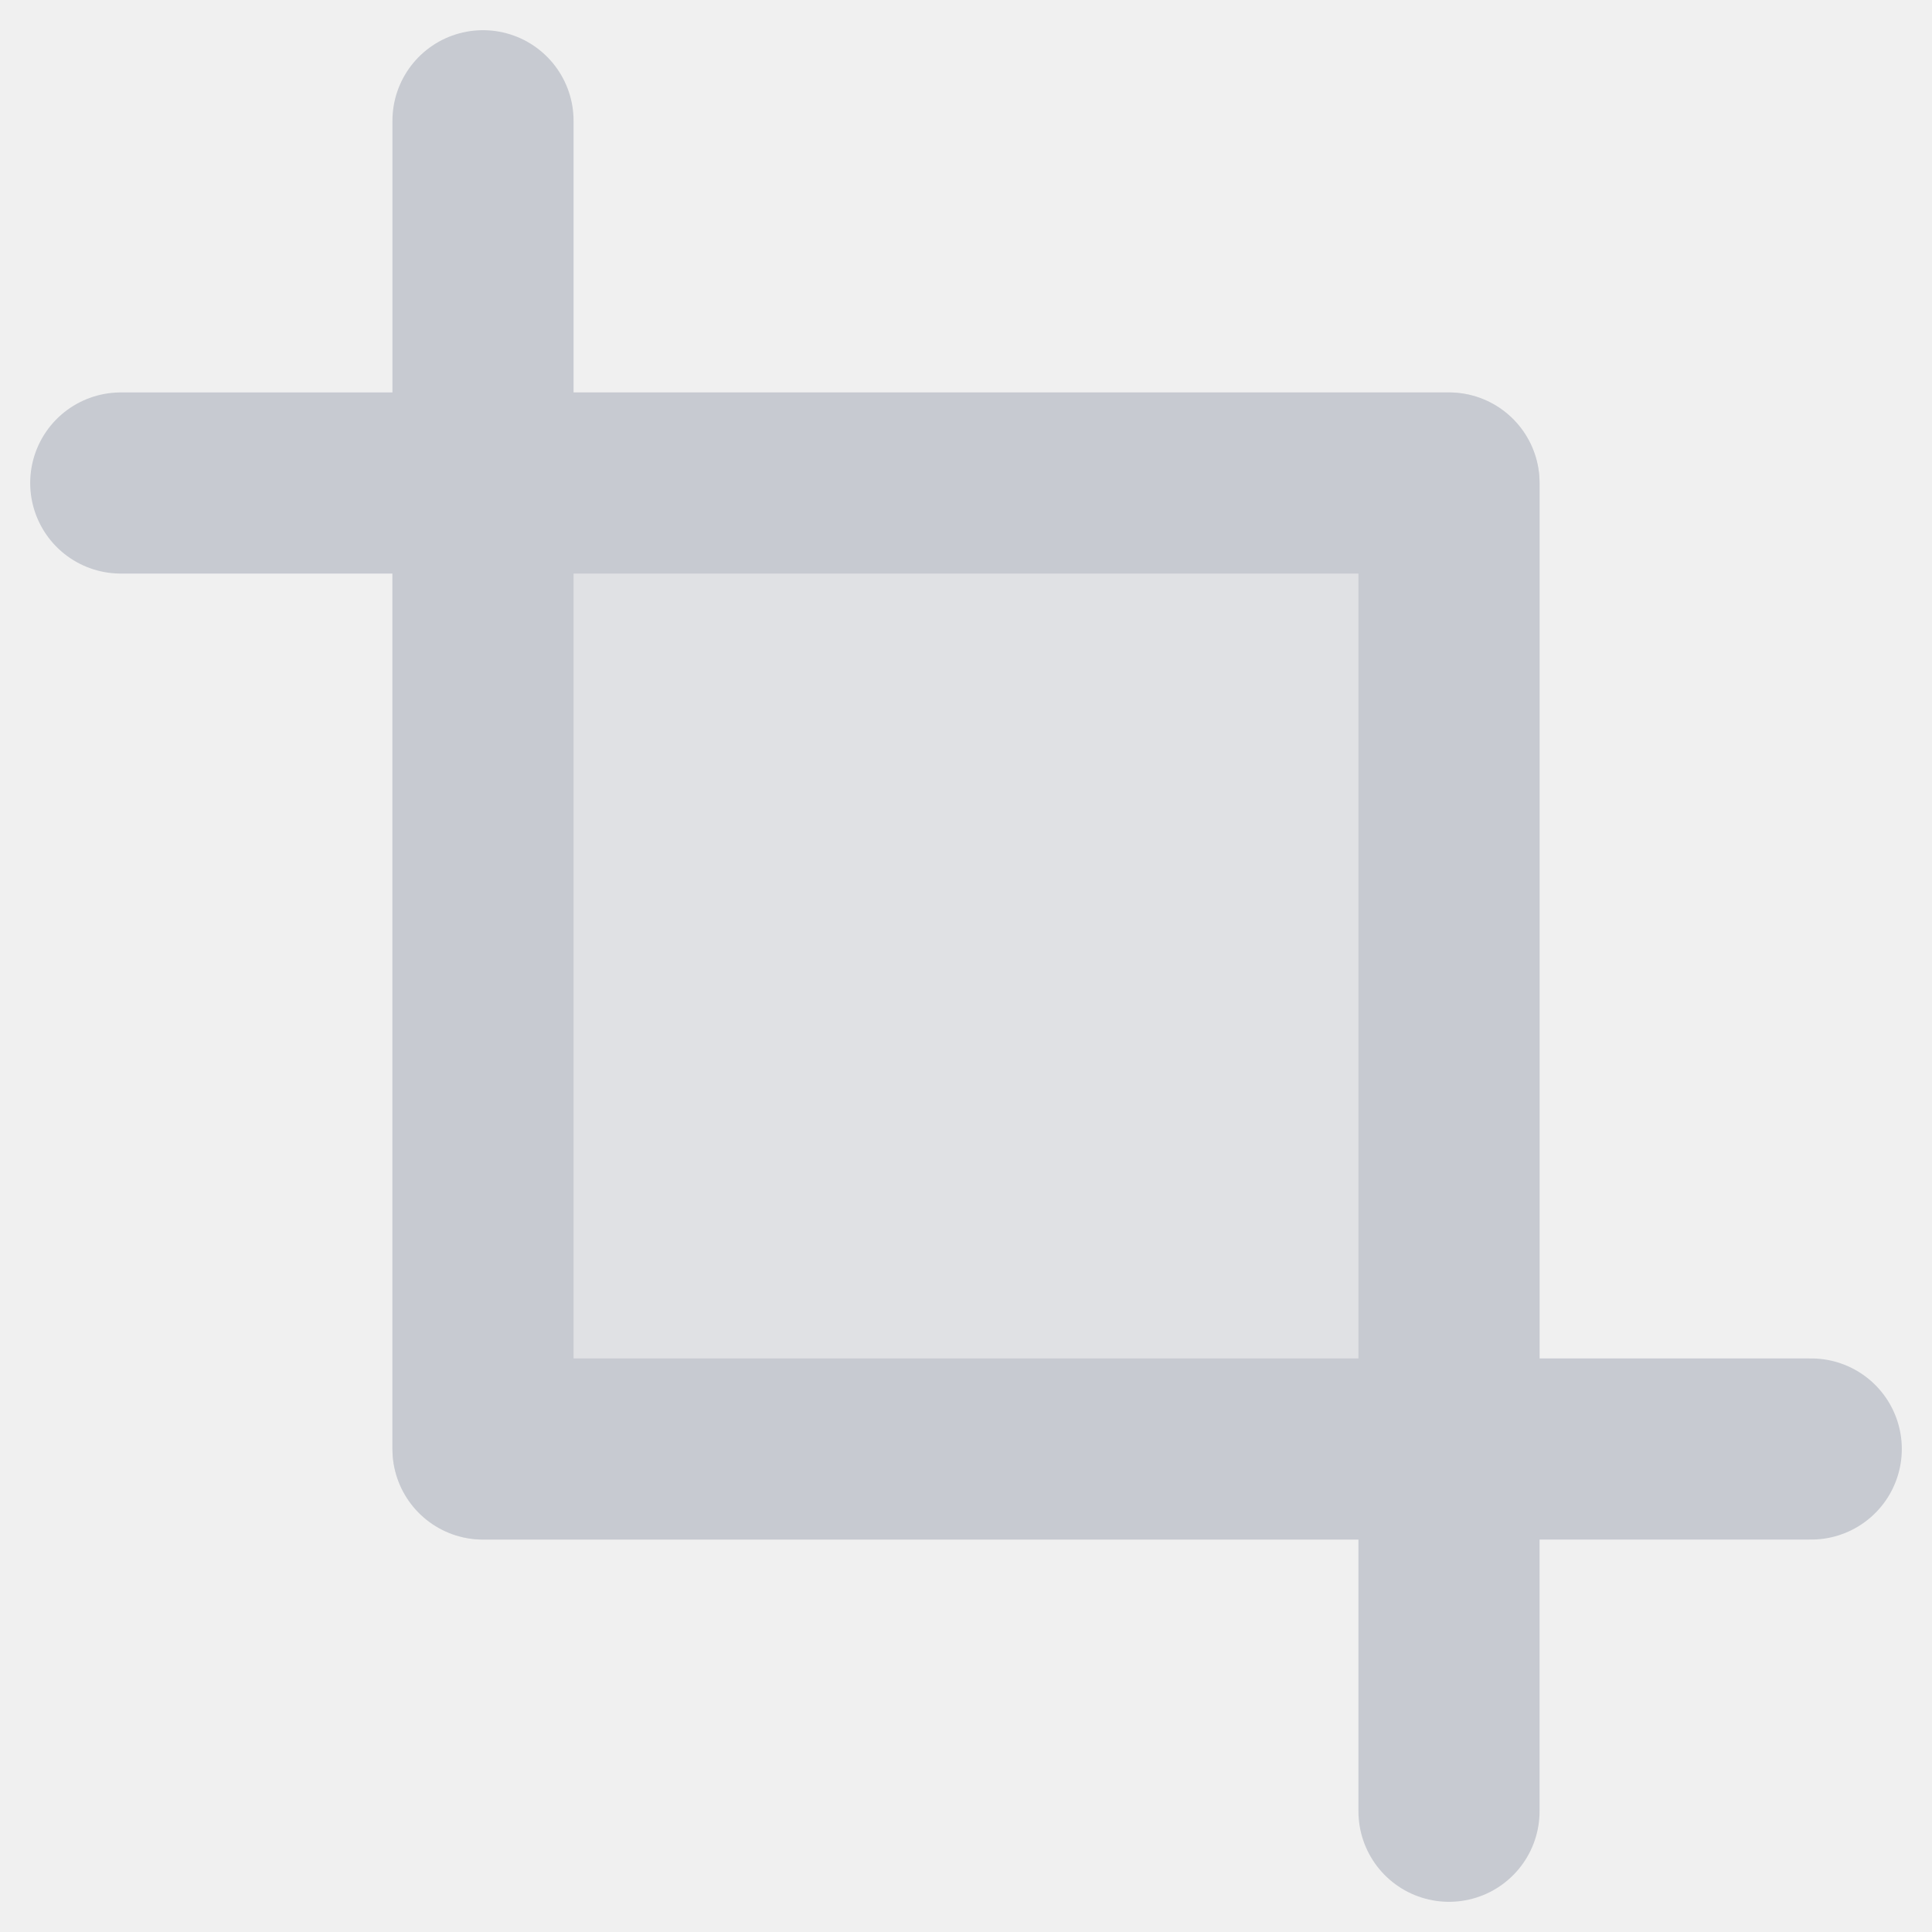
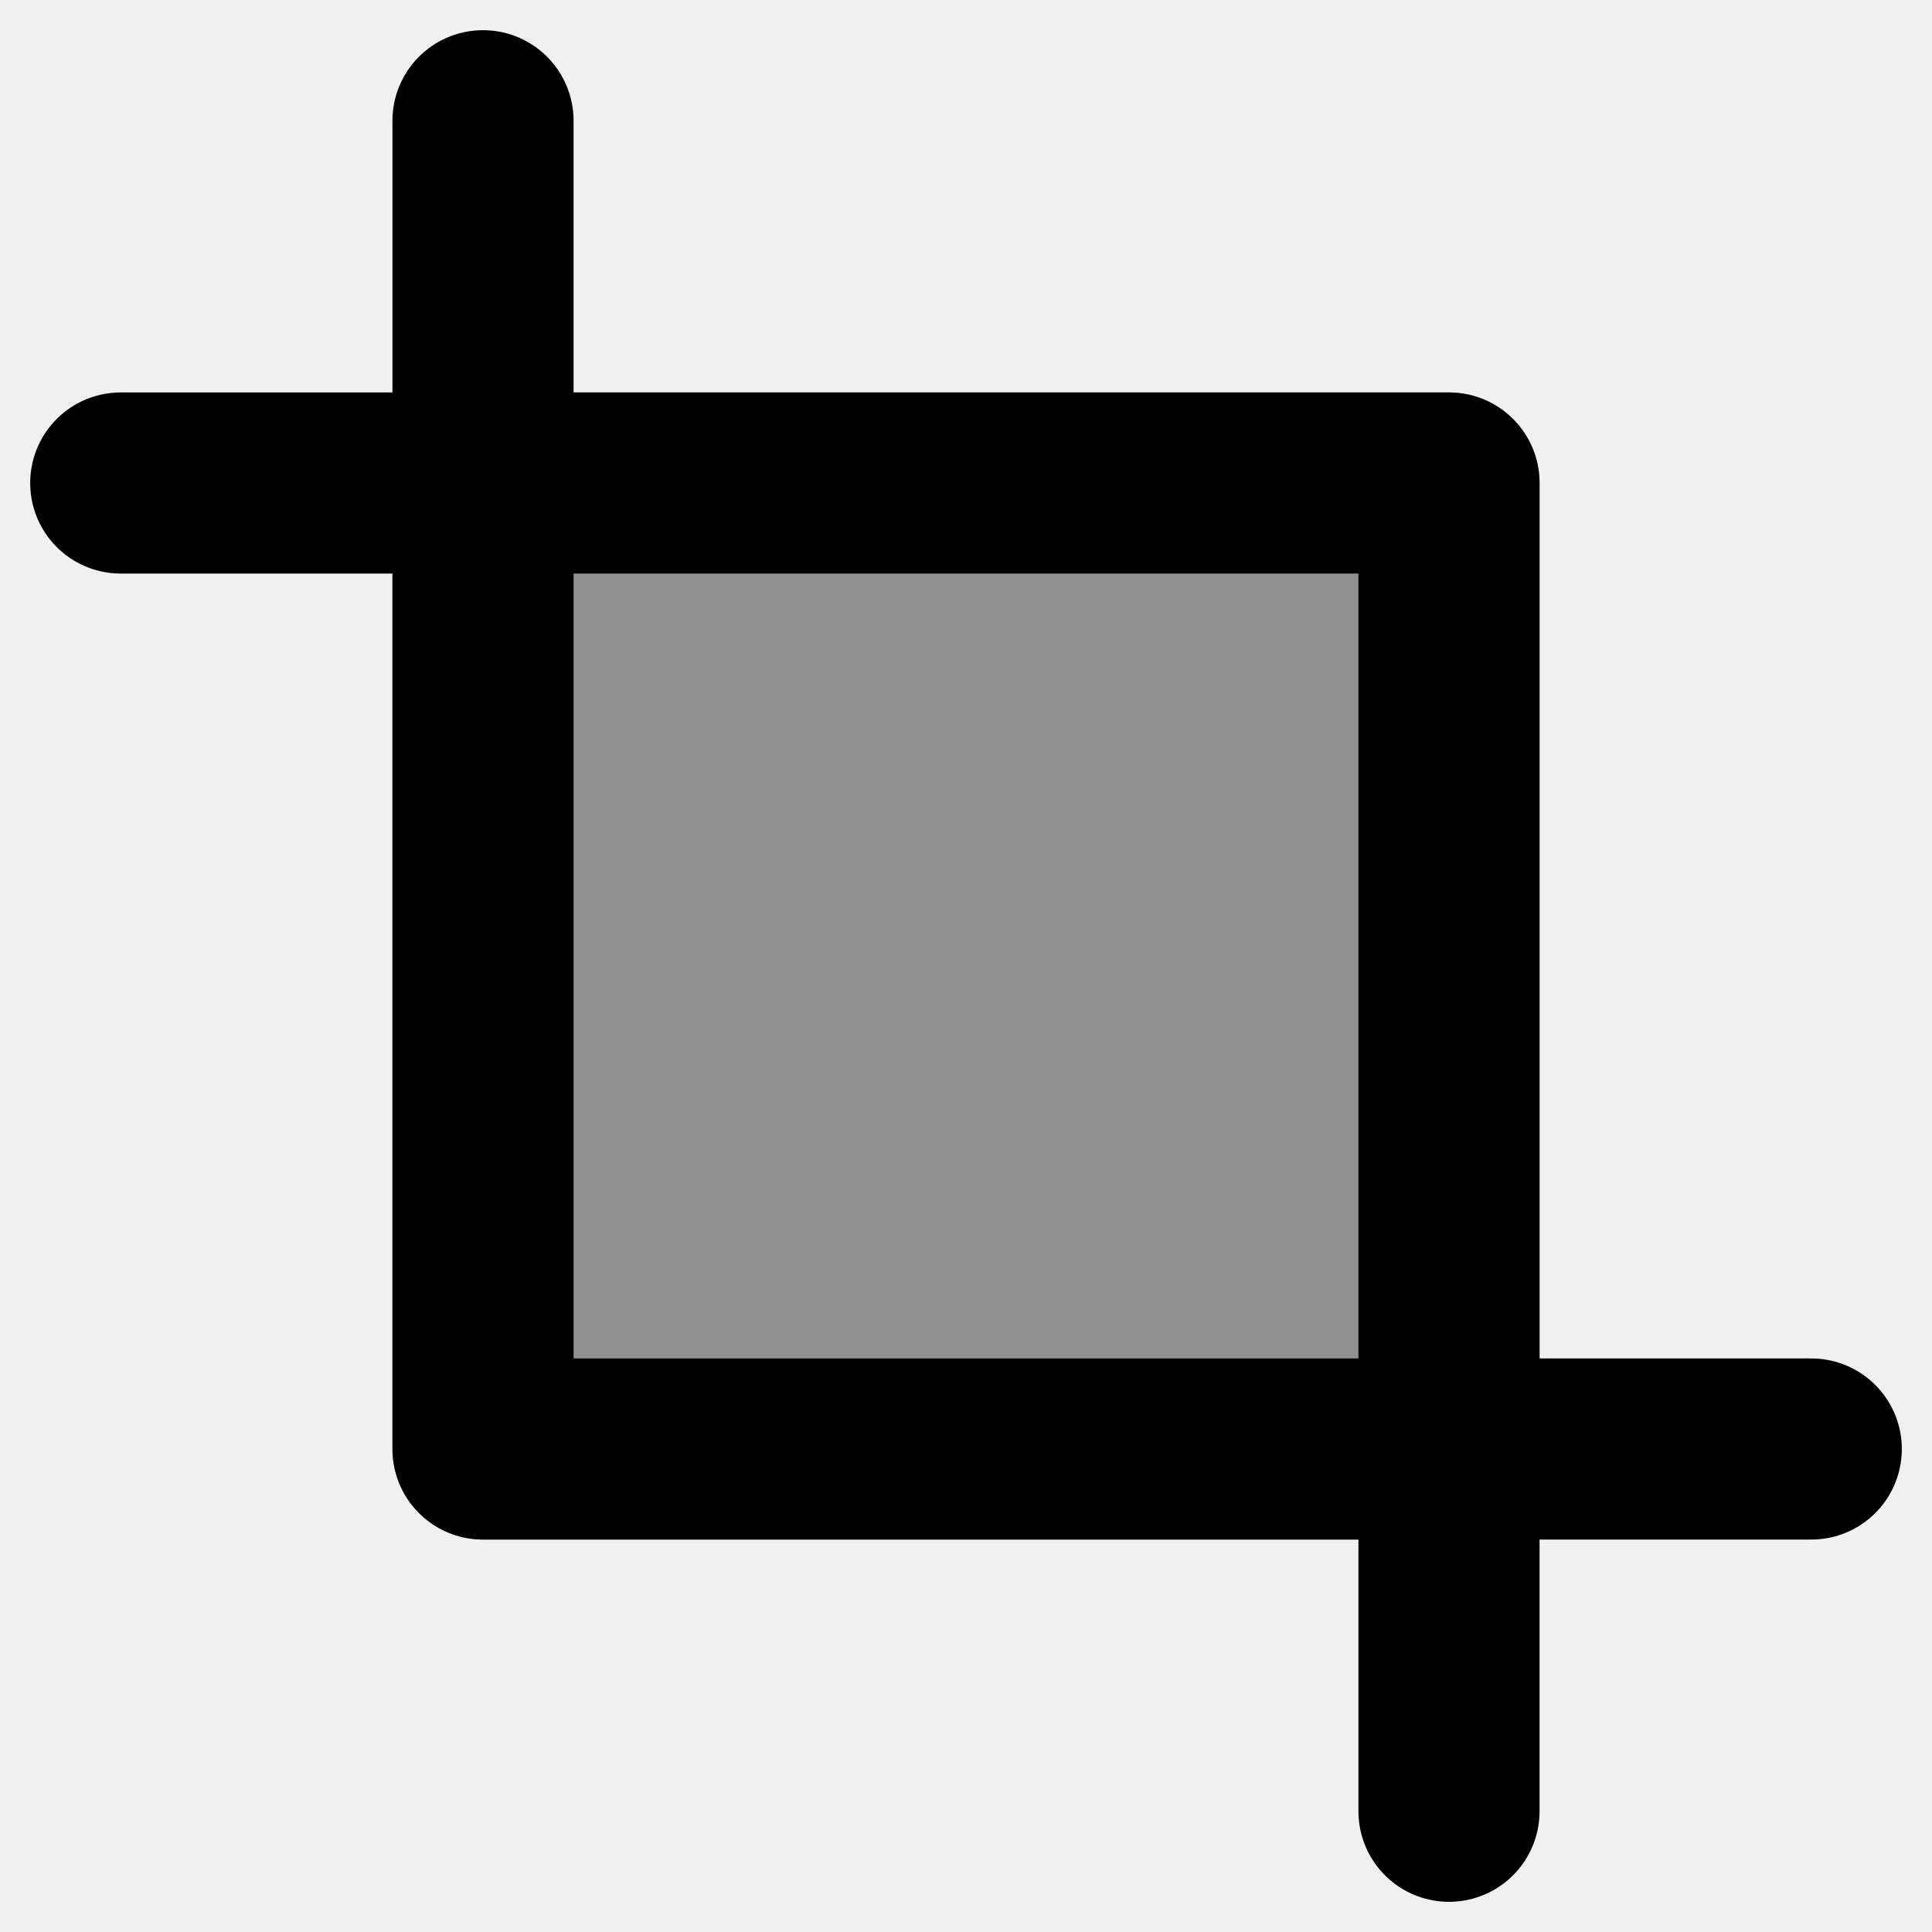
<svg xmlns="http://www.w3.org/2000/svg" width="16" height="16" fill="none">
-   <g clip-path="url(#resize_svg__a)" stroke="#C7CAD1" stroke-width="1.5" stroke-linecap="round" stroke-linejoin="round">
-     <path opacity="0.4" d="M4 4h8v8H4V4Z" fill="#C7CAD1" />
+   <g clip-path="url(#resize_svg__a)" stroke="#000" stroke-width="1.5" stroke-linecap="round" stroke-linejoin="round">
+     <path opacity="0.4" d="M4 4h8v8H4V4Z" fill="#000" />
    <path d="M4 4h8v8M4 4v8h8M4 4V1m0 3H1m11 8h3m-3 0v3" />
  </g>
  <defs>
    <clipPath id="resize_svg__a">
      <path fill="#fff" d="M0 0h16v16H0z" />
    </clipPath>
  </defs>
</svg>
